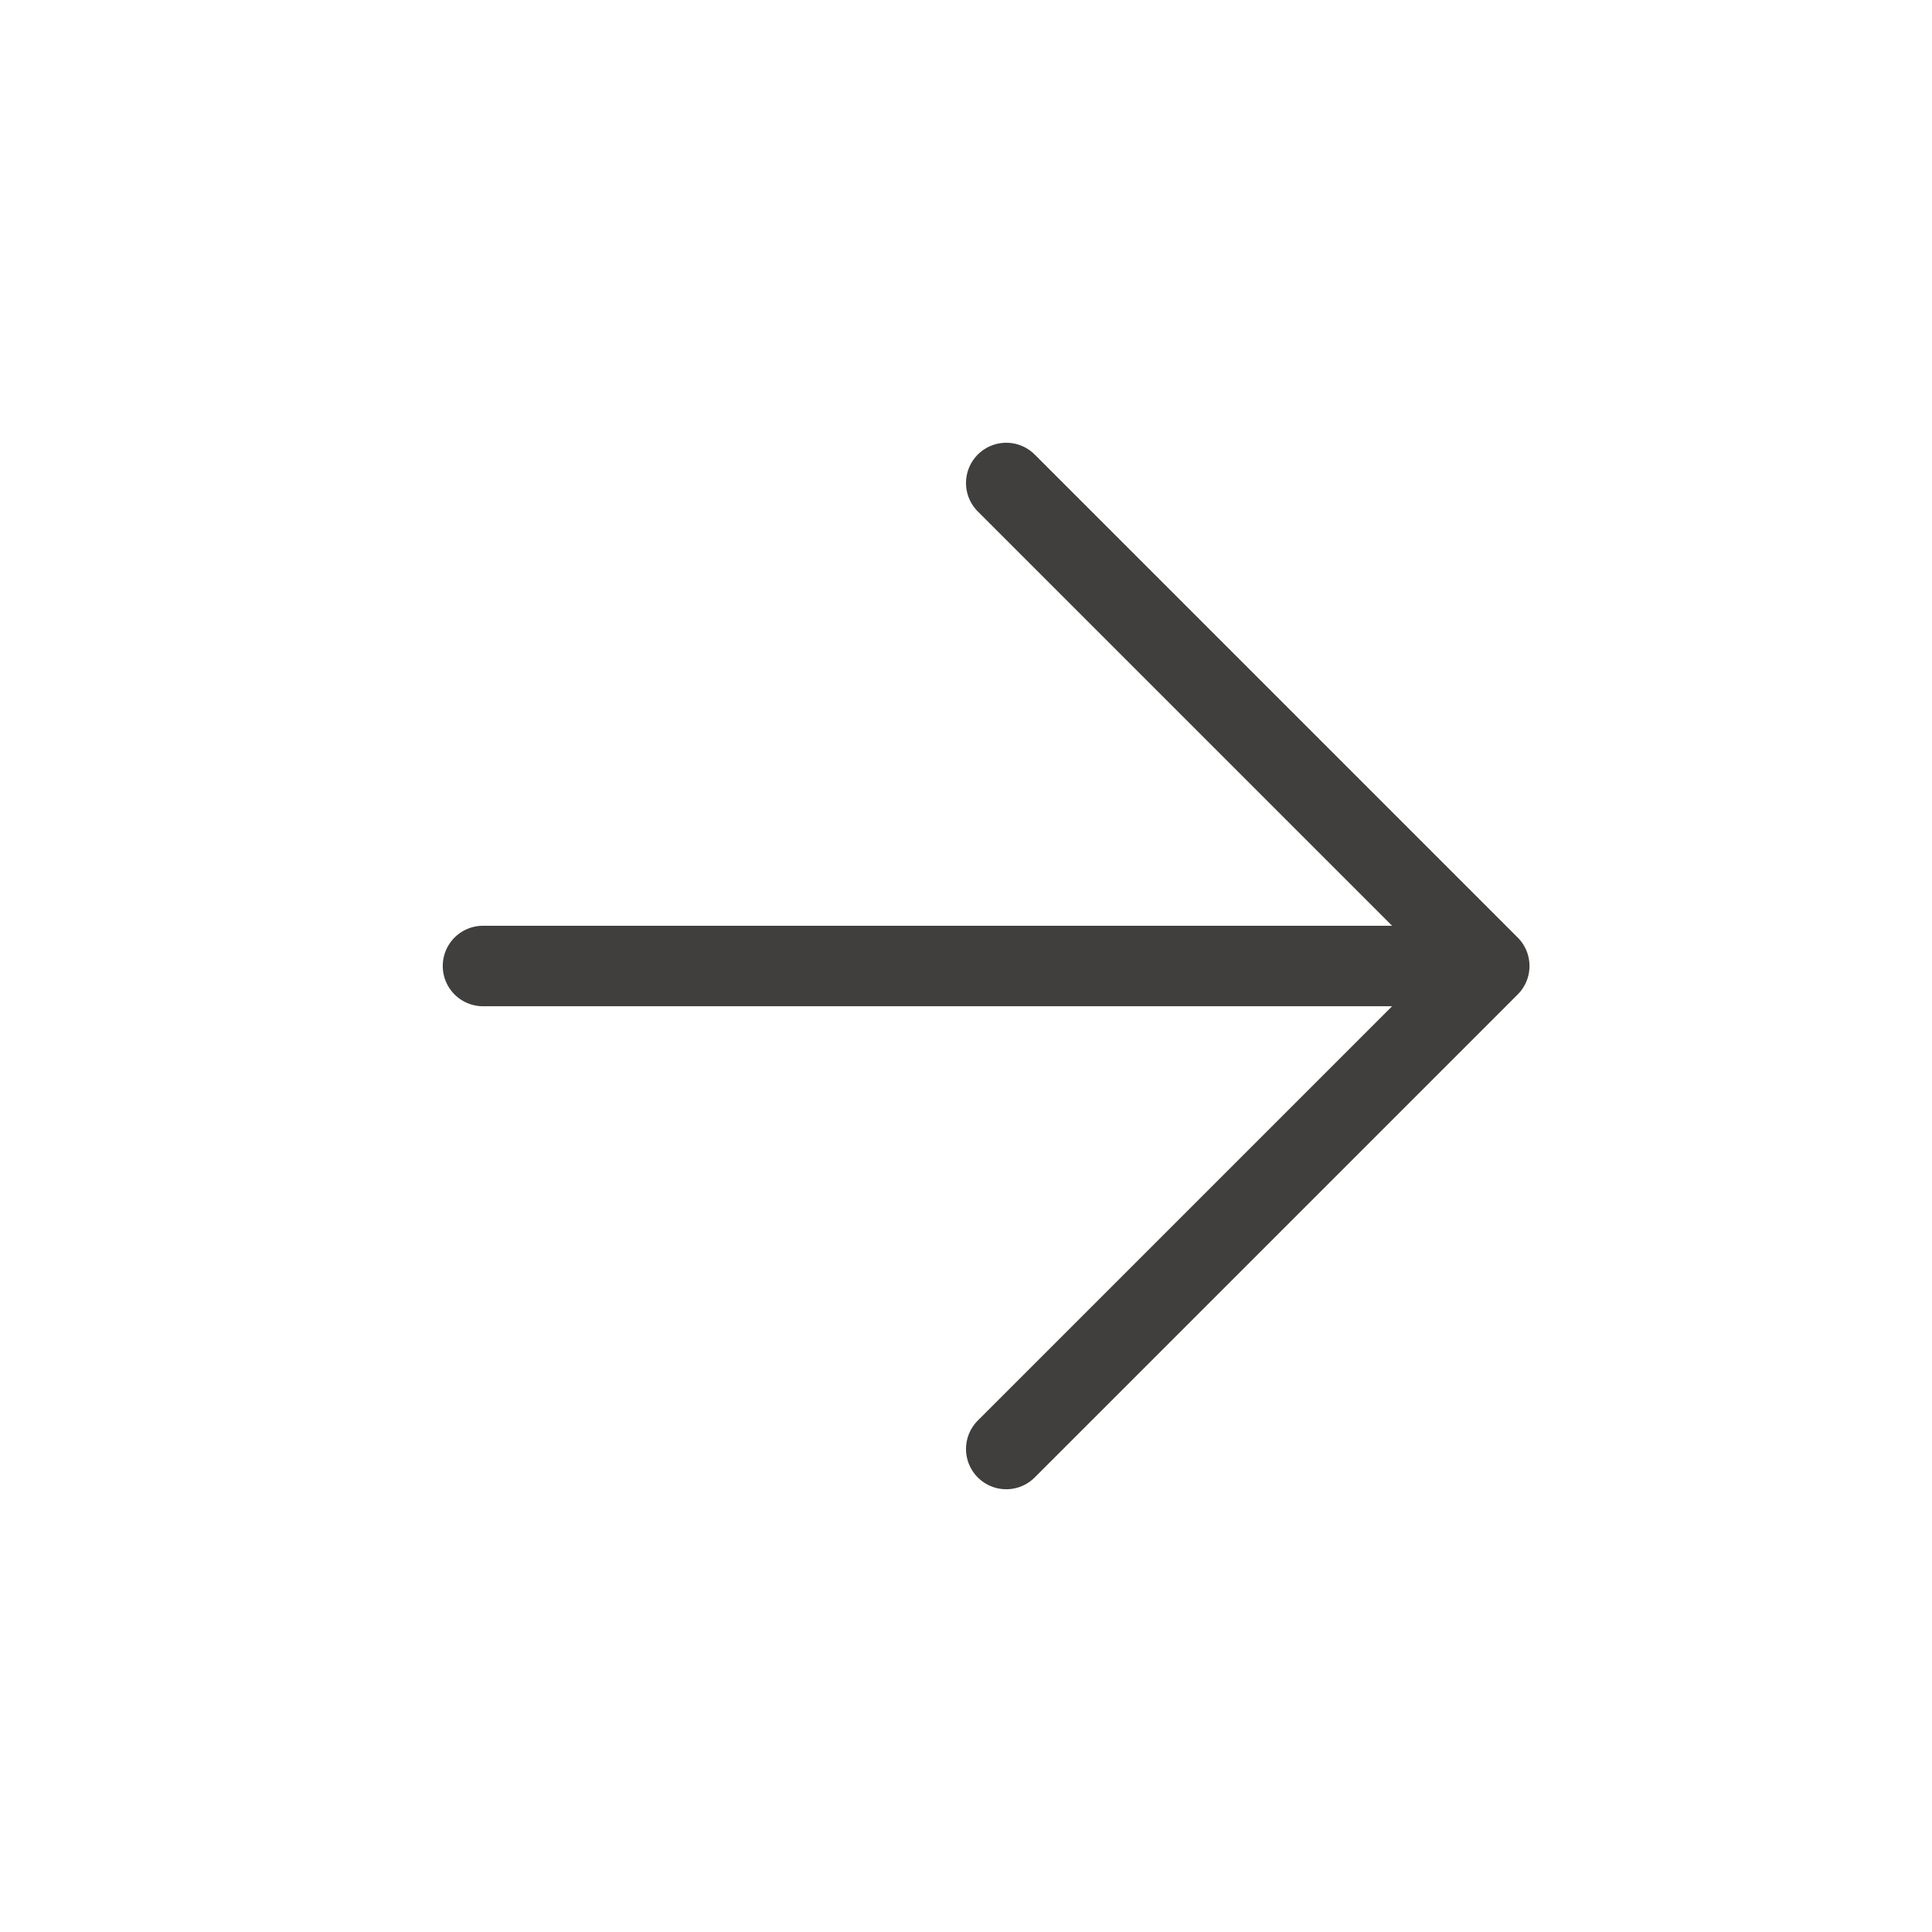
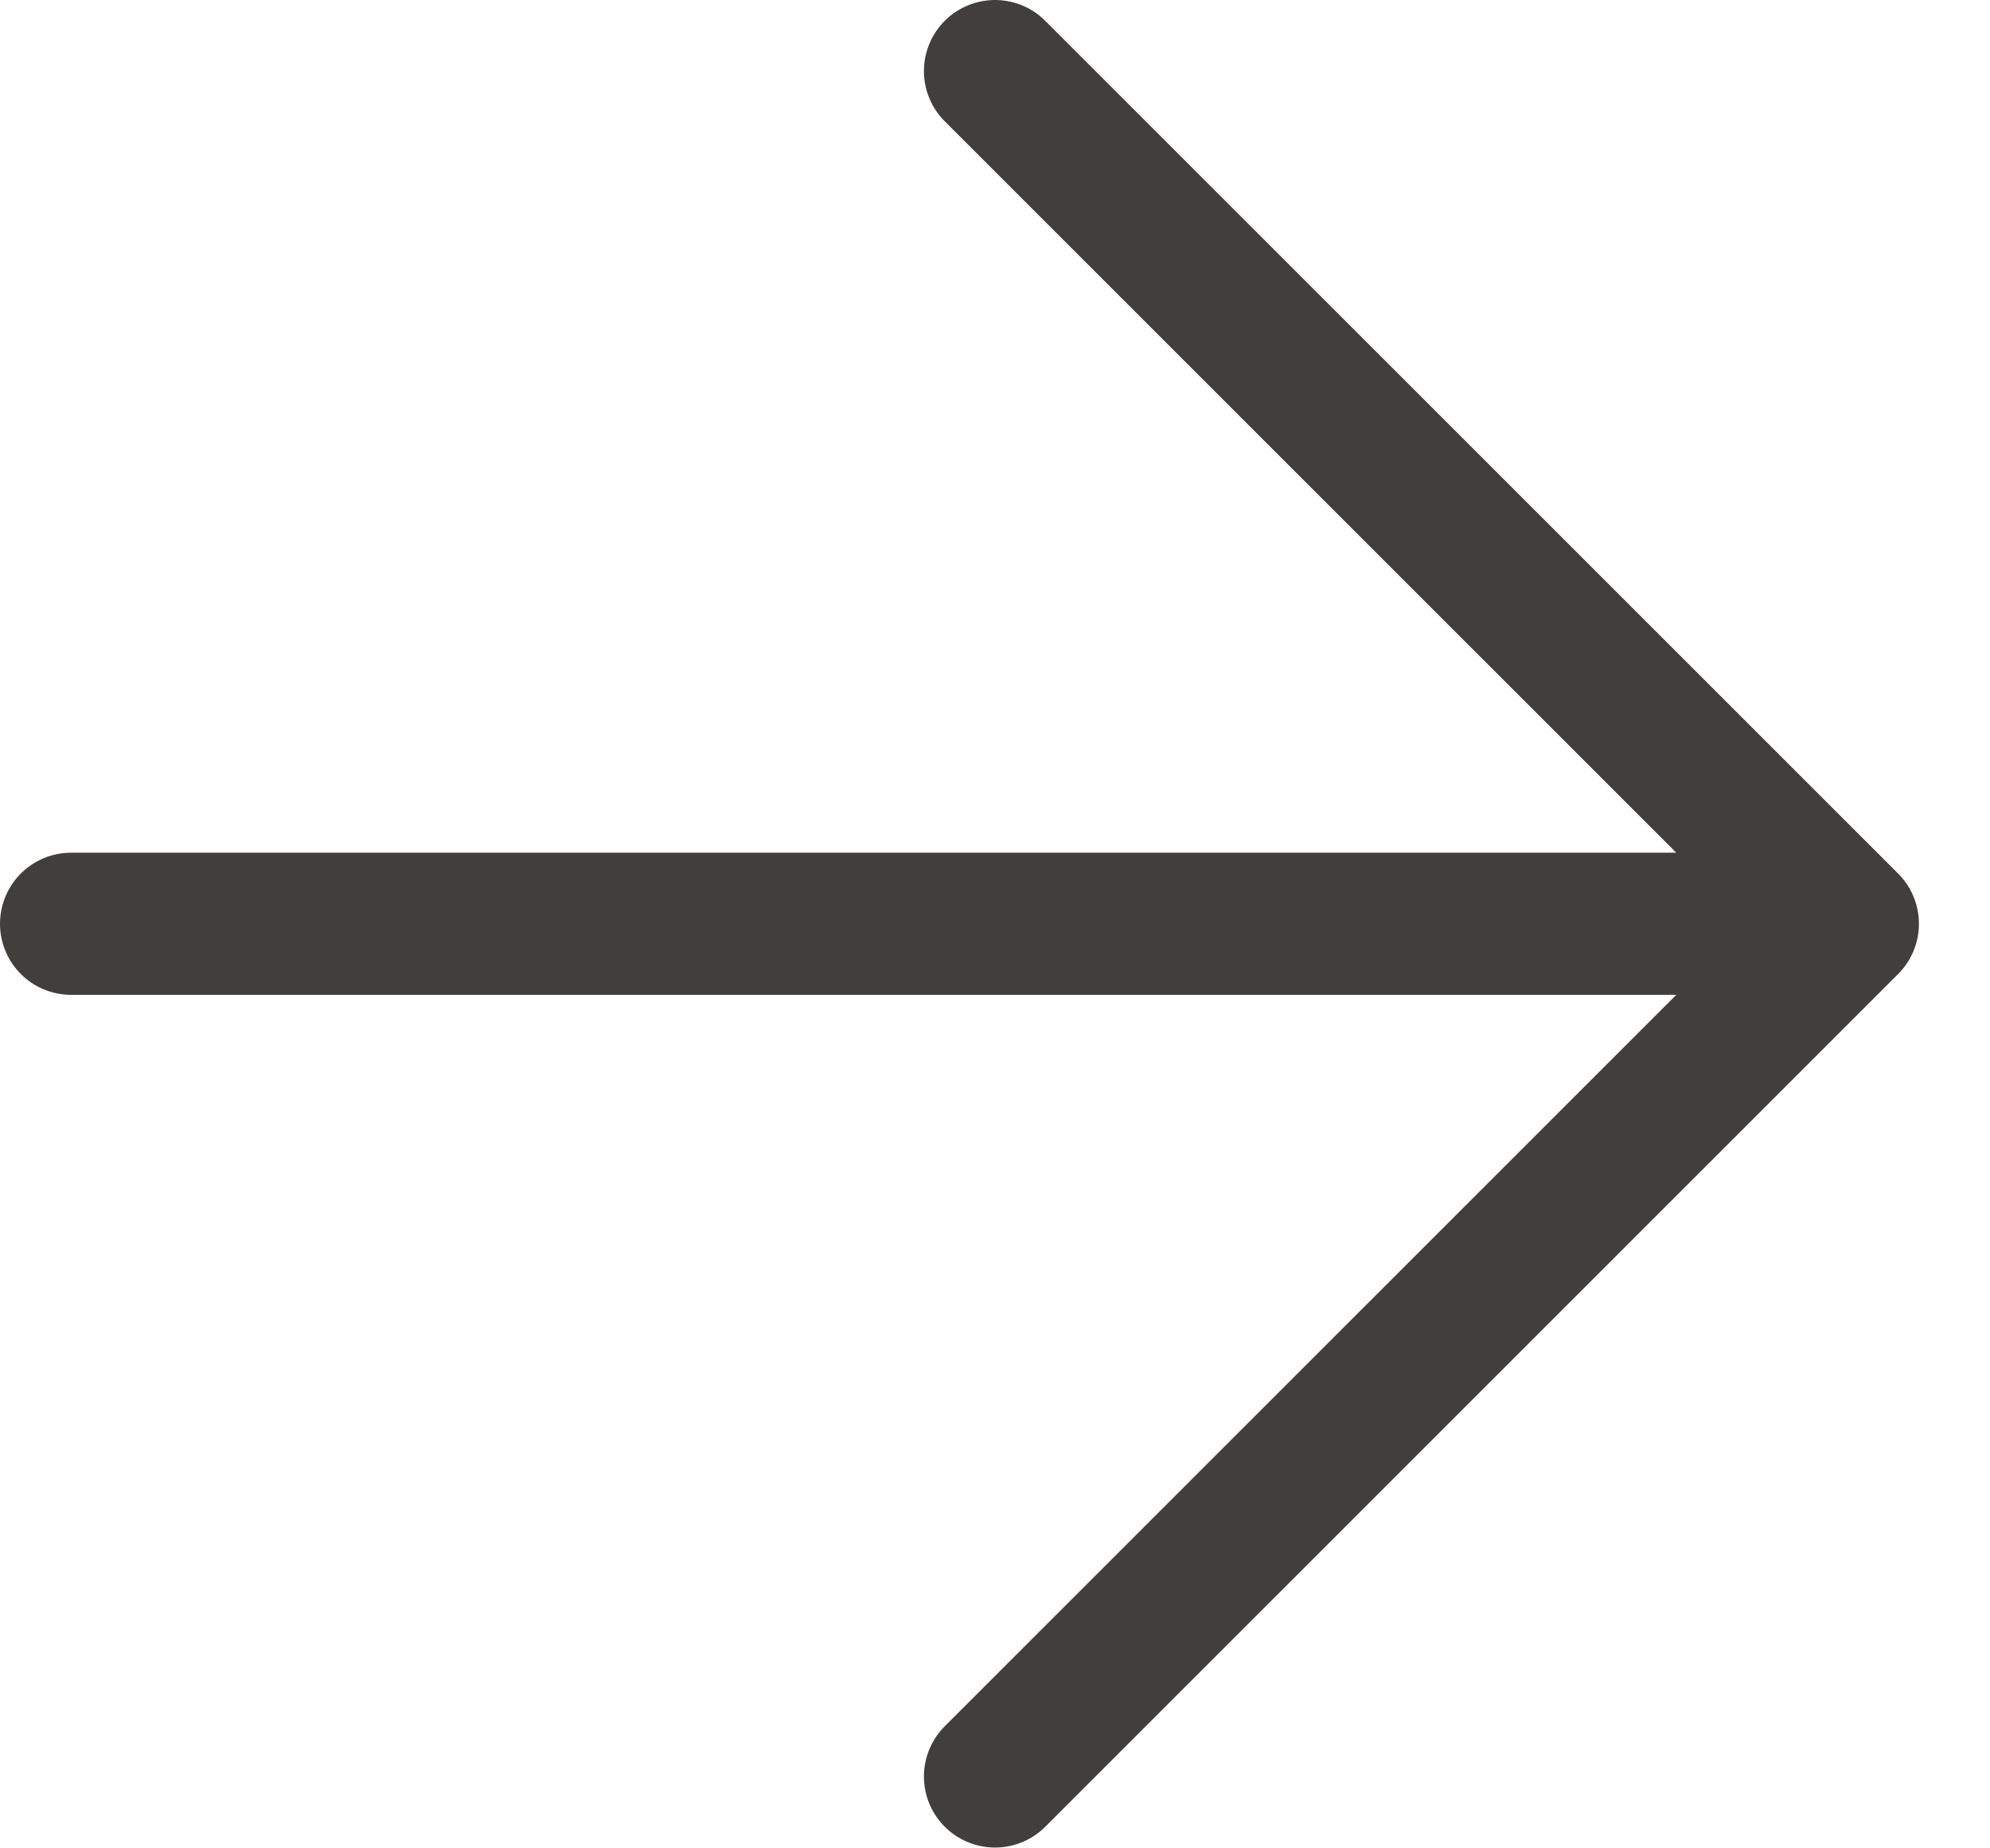
- <svg xmlns="http://www.w3.org/2000/svg" width="24" height="24" viewBox="0 0 24 24" fill="none">
-   <path d="M6 12H18.5M12.5 18L18.5 12L12.5 6" stroke="#403F3D" stroke-linecap="round" stroke-linejoin="round" />
+ <svg xmlns="http://www.w3.org/2000/svg" width="14" height="13" viewBox="0 0 14 13" fill="none">
+   <path d="M0.5 6.5H13M7 12.5L13 6.5L7 0.5" stroke="#403F3D" stroke-linecap="round" stroke-linejoin="round" />
</svg>
